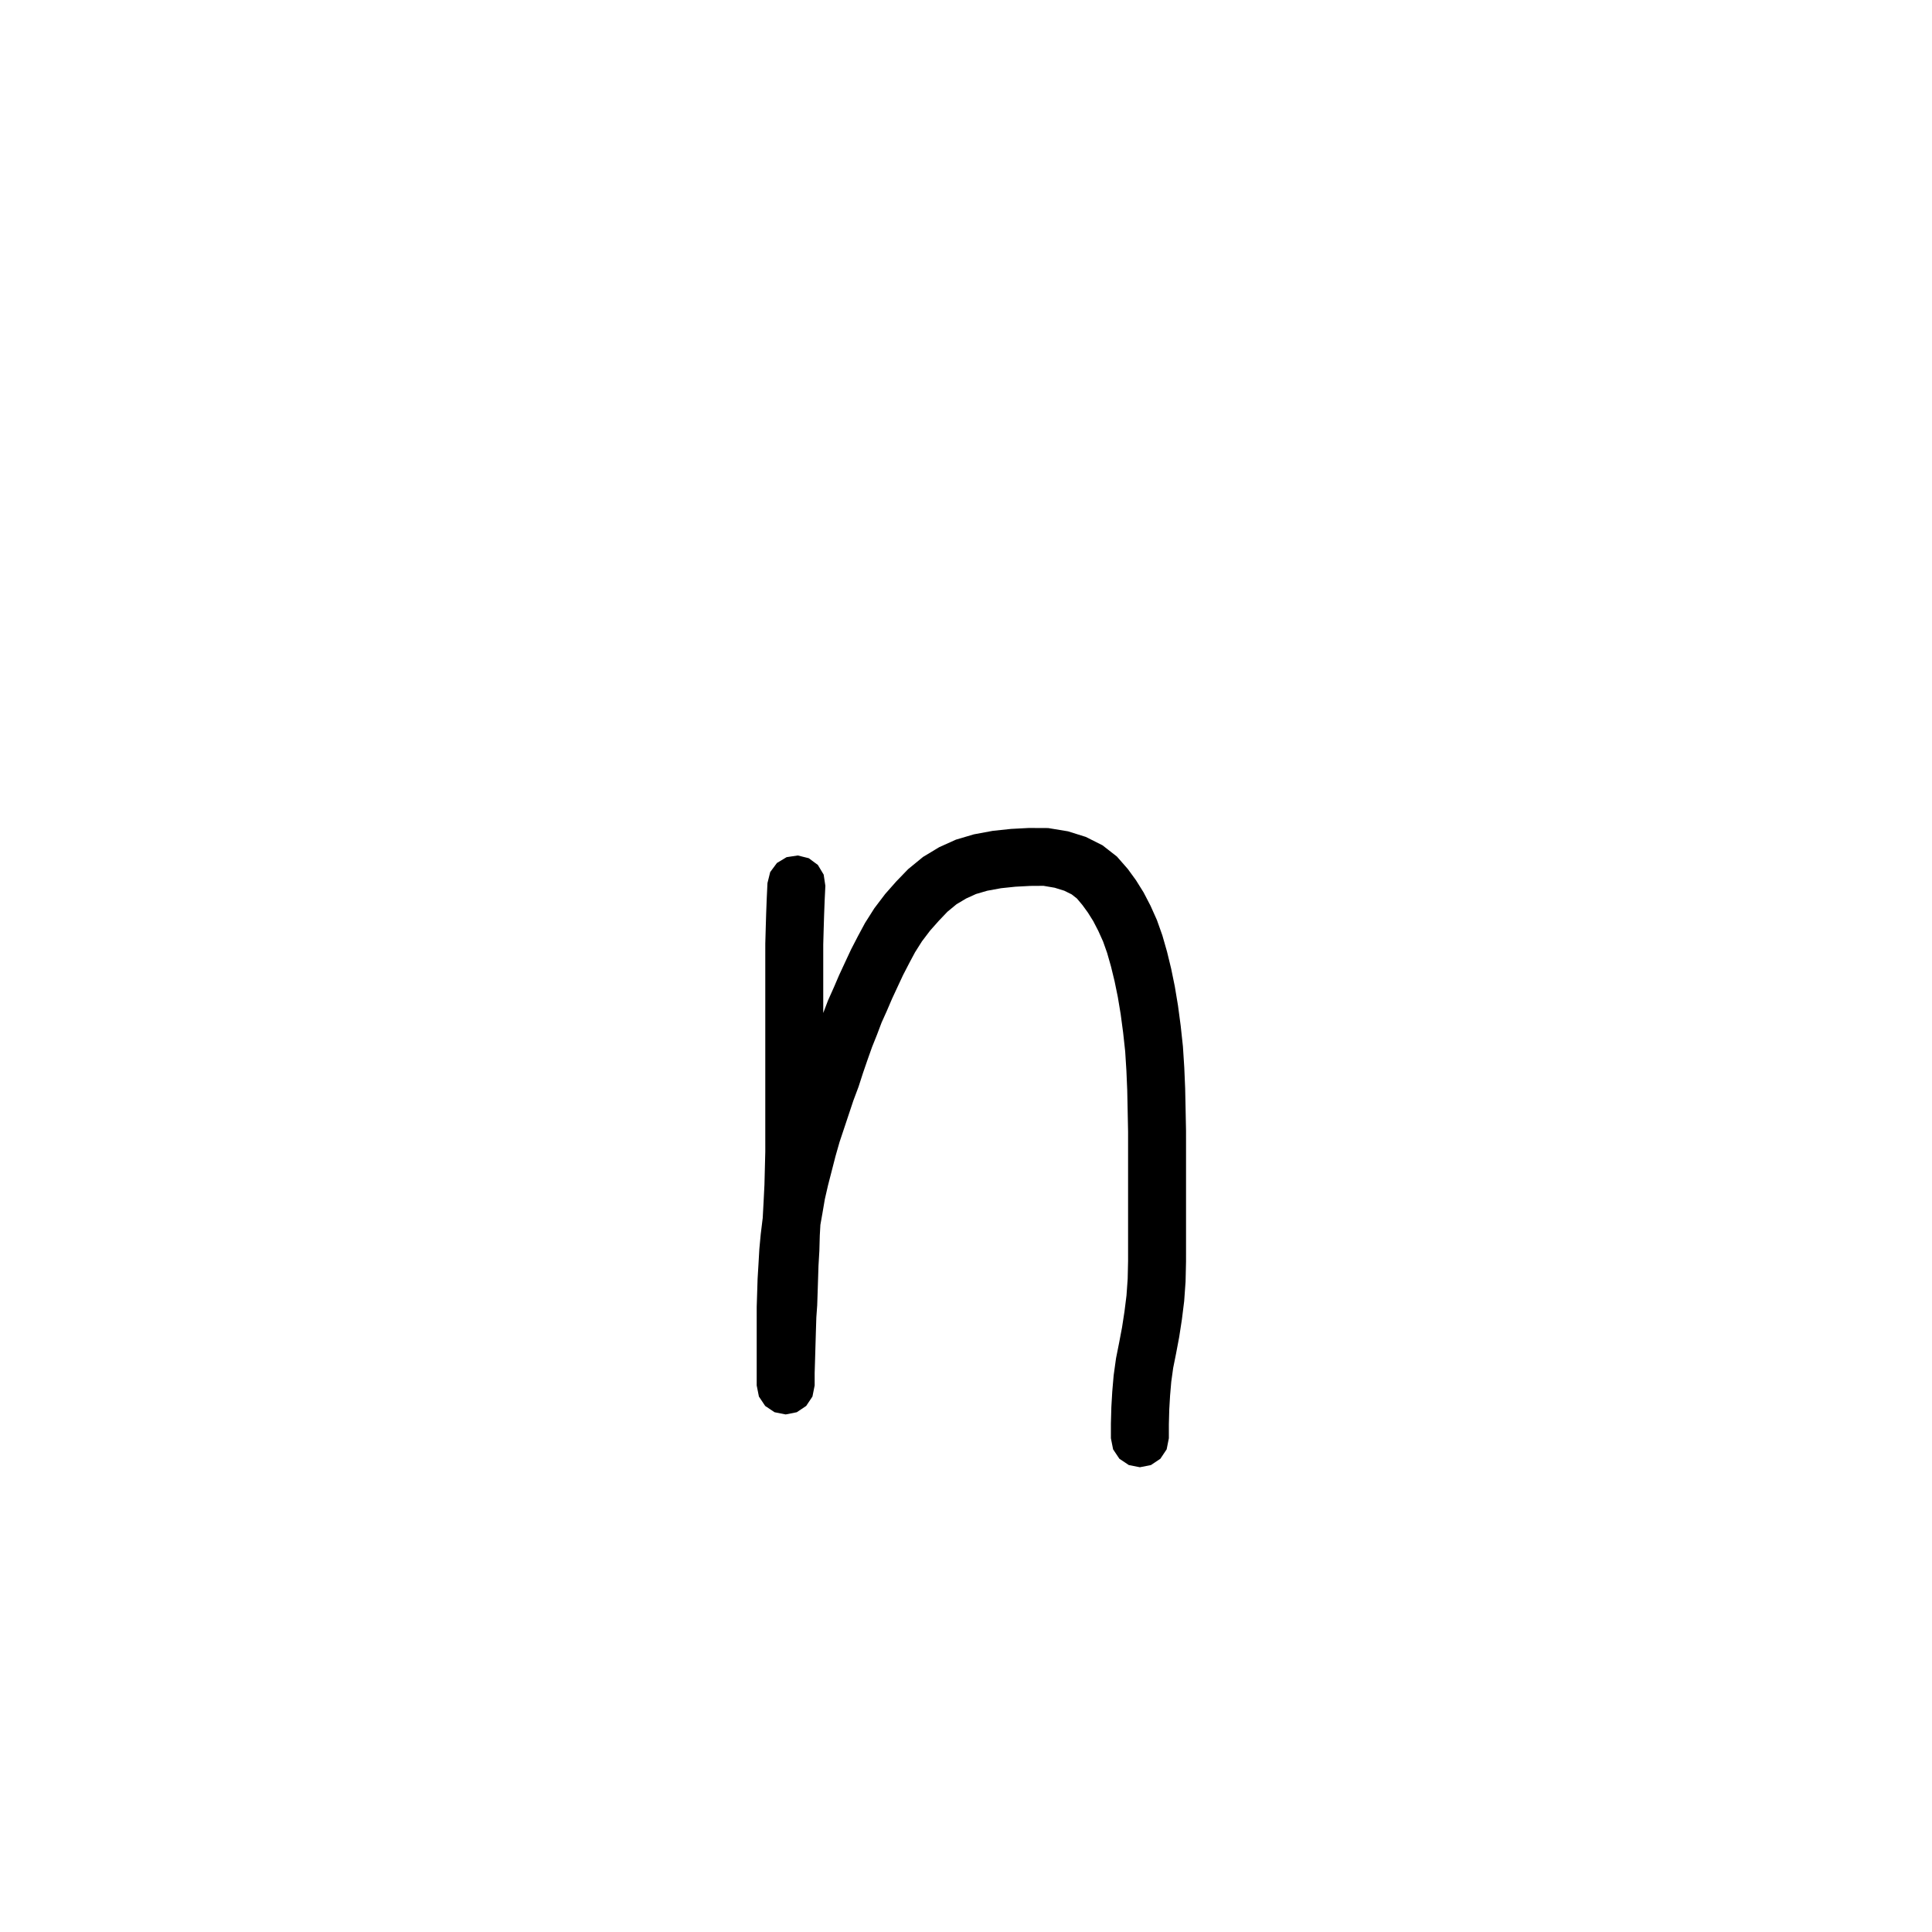
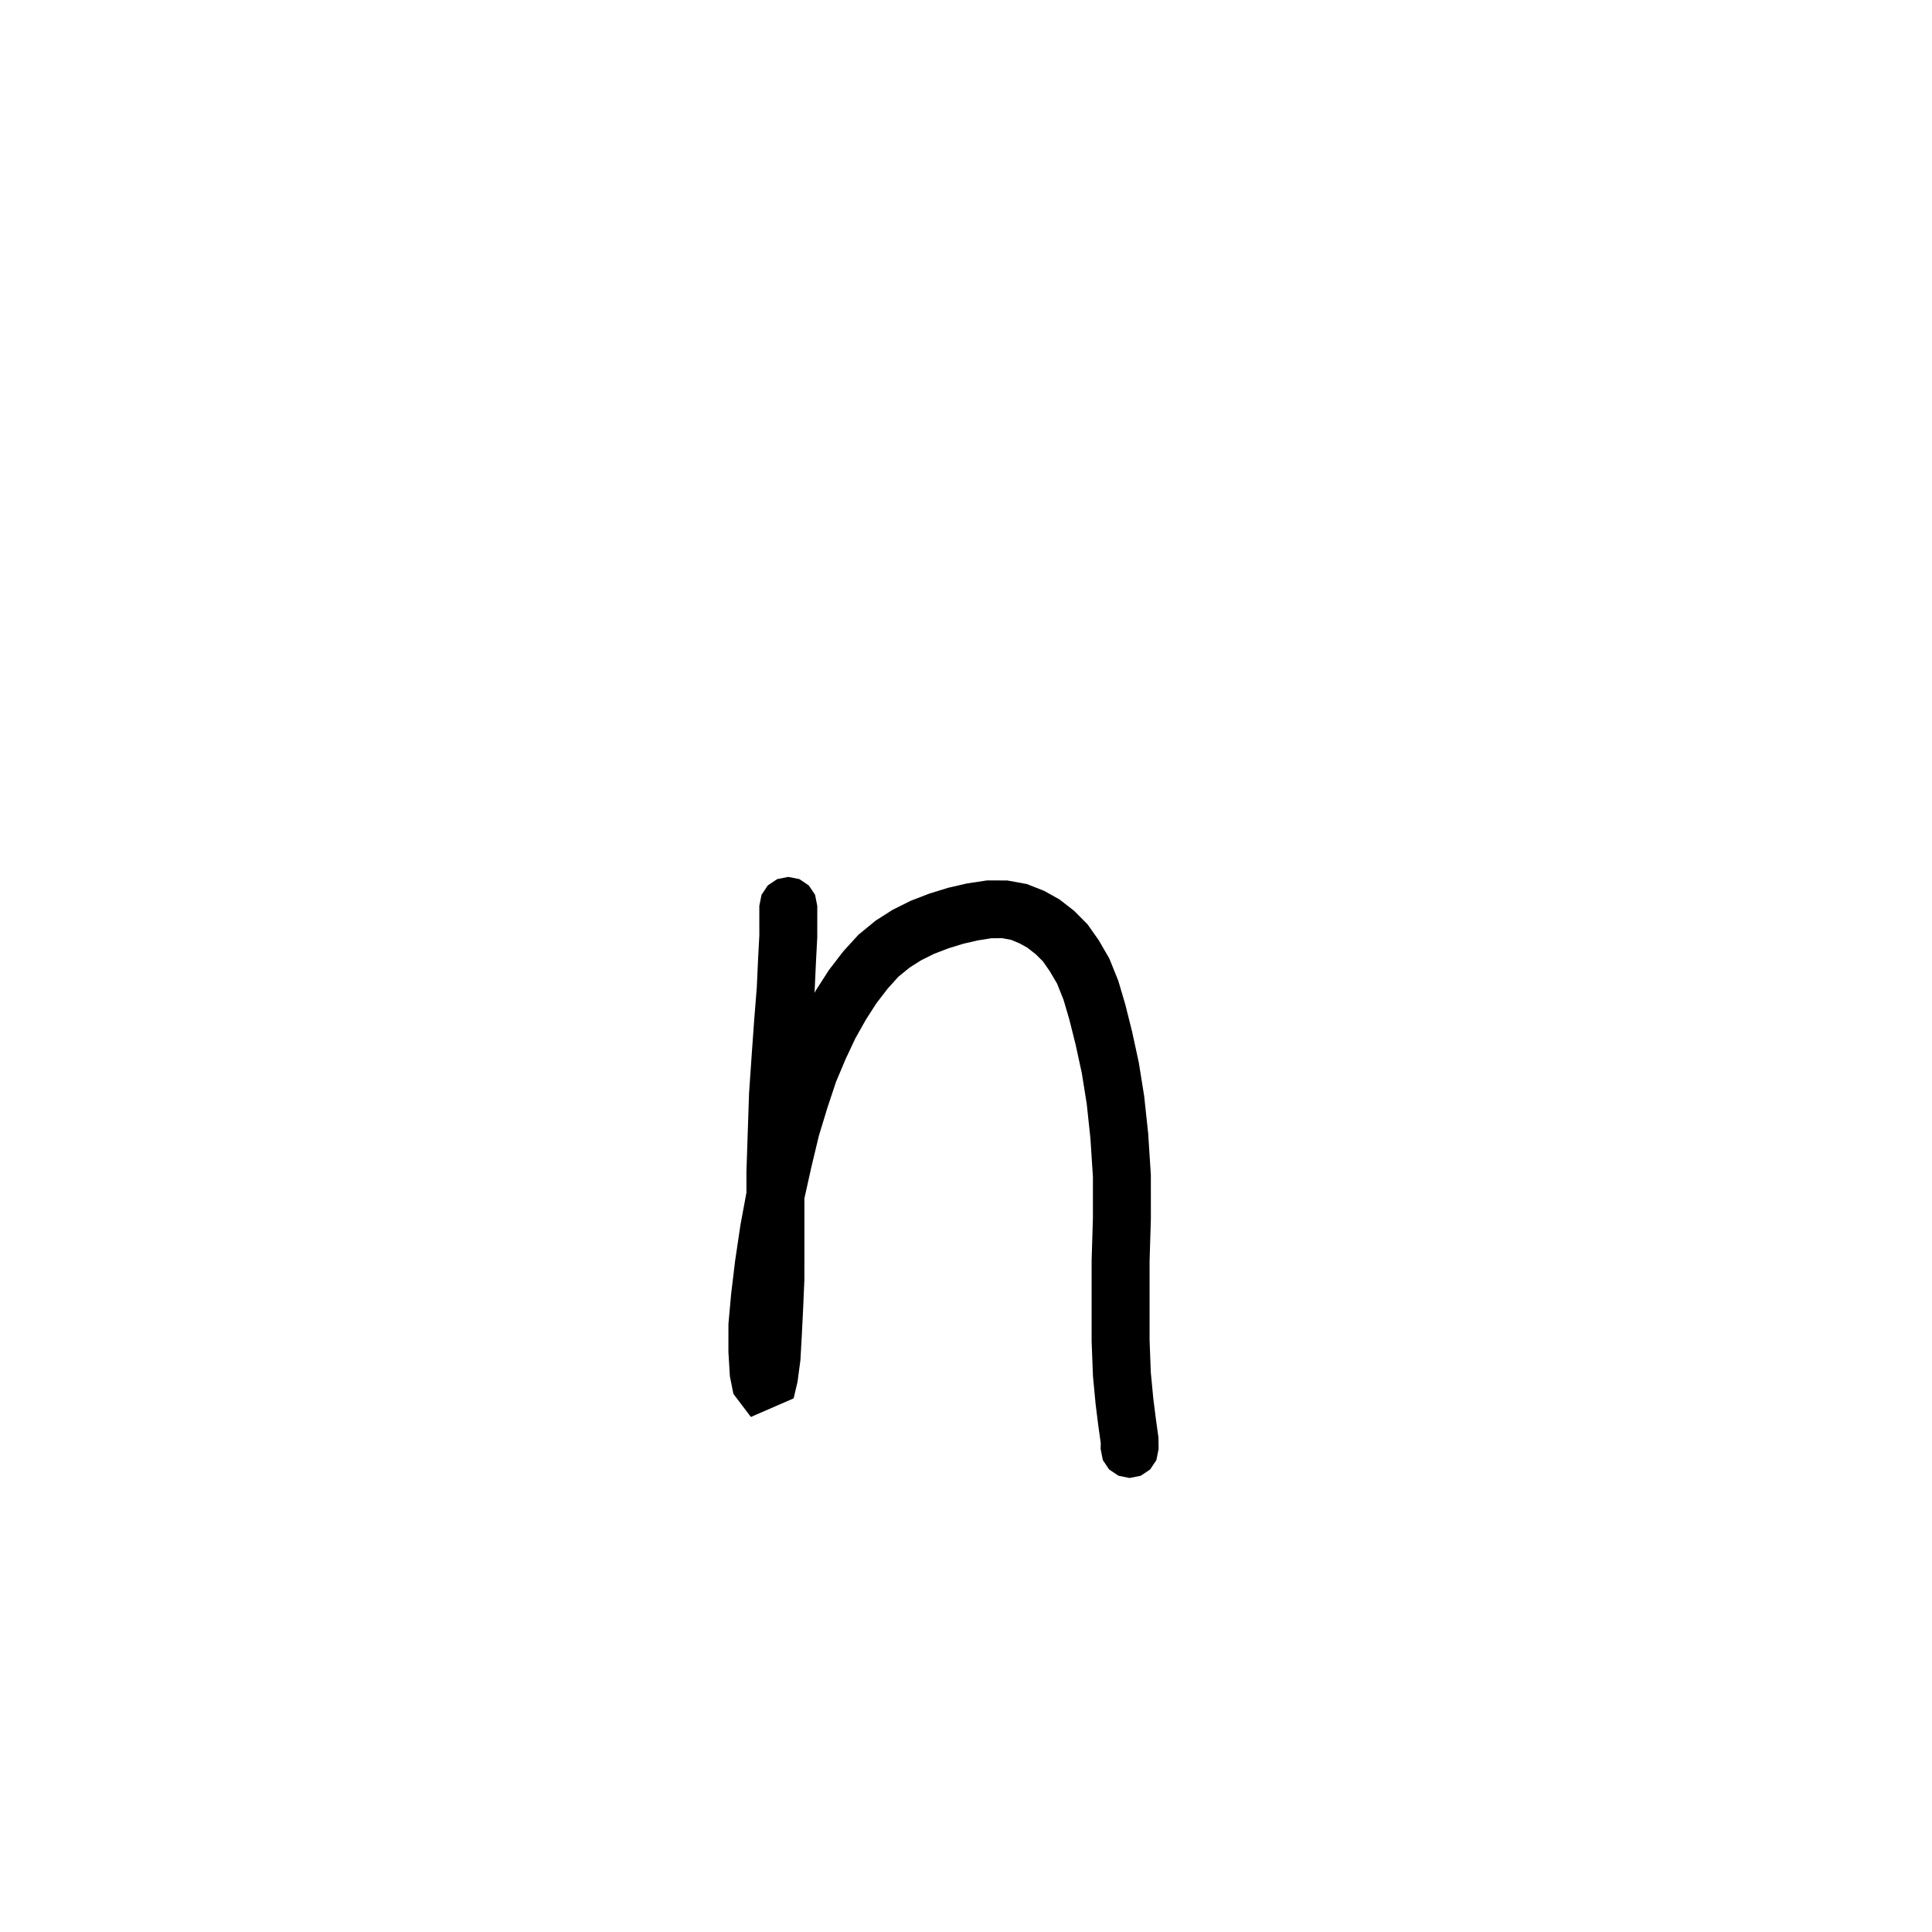
<svg xmlns="http://www.w3.org/2000/svg" viewBox="0 0 300 300" width="300" height="300">
-   <path d="M 119.172 137.119 L 119.06 139.474 L 118.969 141.846 L 118.902 144.07 L 118.834 146.534 L 118.833 148.733 L 118.833 150.8 L 118.833 152.867 L 118.833 154.933 L 118.833 156.867 L 118.833 158.933 L 118.833 161.067 L 118.833 163.4 L 118.833 165.8 L 118.833 168.267 L 118.833 170.867 L 118.833 173.467 L 118.833 176.133 L 118.834 178.811 L 118.768 181.419 L 118.703 183.963 L 118.573 186.567 L 118.44 189.02 L 118.304 191.479 L 118.237 193.874 L 118.105 196.126 L 118.036 198.255 L 117.969 200.319 L 117.906 202.234 L 117.772 204.105 L 117.702 206.262 L 117.635 208.534 L 117.569 210.799 L 117.501 213.052 L 117.5 214.6 L 117.5 215.133 L 117.843 216.855 L 118.818 218.315 L 120.278 219.291 L 122 219.633 L 123.722 219.291 L 125.182 218.315 L 126.157 216.855 L 126.5 215.133 L 126.5 214.6 L 126.499 213.215 L 126.565 211.068 L 126.631 208.799 L 126.698 206.538 L 126.761 204.562 L 126.894 202.699 L 126.964 200.614 L 127.031 198.545 L 127.095 196.541 L 127.229 194.259 L 127.296 191.854 L 127.427 189.513 L 127.561 187.033 L 127.697 184.304 L 127.765 181.647 L 127.833 178.922 L 127.833 176.133 L 127.833 173.467 L 127.833 170.867 L 127.833 168.267 L 127.833 165.8 L 127.833 163.4 L 127.833 161.067 L 127.833 158.933 L 127.833 156.867 L 127.833 154.933 L 127.833 152.867 L 127.833 150.8 L 127.833 148.733 L 127.833 146.666 L 127.898 144.33 L 127.964 142.154 L 128.051 139.859 L 128.162 137.547 L 127.901 135.811 L 126.996 134.306 L 125.585 133.262 L 123.881 132.838 L 122.144 133.099 L 120.64 134.004 L 119.596 135.415 Z M 126.5 215.133 L 126.5 214.733 L 126.5 213.4 L 126.5 211.267 L 126.5 209.2 L 126.5 207.133 L 126.5 205.133 L 126.499 203.071 L 126.564 201.076 L 126.629 199.007 L 126.759 196.864 L 126.888 194.602 L 127.074 192.615 L 127.317 190.598 L 127.7 188.438 L 128.079 186.216 L 128.573 184.062 L 129.158 181.787 L 129.743 179.512 L 130.366 177.328 L 131.069 175.223 L 131.802 173.023 L 132.509 170.901 L 133.315 168.75 L 134.002 166.623 L 134.715 164.55 L 135.411 162.588 L 136.193 160.634 L 136.891 158.787 L 137.721 156.941 L 138.509 155.101 L 139.346 153.299 L 140.239 151.385 L 141.182 149.563 L 142.082 147.876 L 143.162 146.168 L 144.416 144.516 L 145.776 142.983 L 147.119 141.573 L 148.531 140.408 L 150.024 139.518 L 151.559 138.821 L 153.301 138.313 L 155.445 137.92 L 157.687 137.686 L 159.985 137.565 L 162.036 137.552 L 163.769 137.847 L 165.262 138.311 L 166.408 138.878 L 167.23 139.525 L 168.078 140.535 L 168.935 141.715 L 169.755 143.024 L 170.547 144.554 L 171.289 146.205 L 171.912 147.964 L 172.516 150.082 L 173.075 152.382 L 173.575 154.819 L 174.016 157.465 L 174.399 160.34 L 174.717 163.252 L 174.906 166.239 L 175.036 169.275 L 175.101 172.425 L 175.167 175.712 L 175.167 179 L 175.167 182.467 L 175.167 186 L 175.167 189.467 L 175.167 192.733 L 175.167 195.817 L 175.105 198.591 L 174.921 201.163 L 174.61 203.646 L 174.231 206.108 L 173.783 208.474 L 173.296 210.917 L 172.928 213.563 L 172.712 216.075 L 172.571 218.476 L 172.5 221.047 L 172.5 223.333 L 172.843 225.055 L 173.818 226.515 L 175.278 227.491 L 177 227.833 L 178.722 227.491 L 180.182 226.515 L 181.157 225.055 L 181.5 223.333 L 181.5 221.175 L 181.563 218.858 L 181.688 216.725 L 181.872 214.571 L 182.17 212.417 L 182.617 210.192 L 183.102 207.625 L 183.524 204.887 L 183.879 202.037 L 184.095 199.009 L 184.166 195.916 L 184.167 192.733 L 184.167 189.467 L 184.167 186 L 184.167 182.467 L 184.167 179 L 184.166 175.622 L 184.099 172.242 L 184.031 168.991 L 183.894 165.761 L 183.683 162.481 L 183.334 159.26 L 182.917 156.135 L 182.425 153.181 L 181.858 150.418 L 181.218 147.785 L 180.488 145.236 L 179.645 142.862 L 178.653 140.646 L 177.578 138.576 L 176.398 136.685 L 175.122 134.932 L 173.437 133.008 L 171.192 131.255 L 168.605 129.955 L 165.831 129.086 L 162.764 128.581 L 159.748 128.568 L 156.979 128.714 L 154.155 129.013 L 151.233 129.554 L 148.441 130.379 L 145.843 131.548 L 143.336 133.059 L 141.014 134.96 L 139.158 136.884 L 137.451 138.817 L 135.771 141.032 L 134.318 143.324 L 133.218 145.371 L 132.161 147.415 L 131.187 149.501 L 130.291 151.432 L 129.479 153.326 L 128.575 155.346 L 127.807 157.366 L 126.989 159.412 L 126.218 161.583 L 125.464 163.777 L 124.818 165.783 L 124.024 167.899 L 123.264 170.177 L 122.531 172.377 L 121.767 174.672 L 121.057 177.155 L 120.442 179.546 L 119.827 181.938 L 119.254 184.451 L 118.833 186.896 L 118.416 189.269 L 118.126 191.651 L 117.912 193.932 L 117.774 196.336 L 117.638 198.593 L 117.569 200.791 L 117.501 202.929 L 117.5 205.133 L 117.5 207.133 L 117.5 209.2 L 117.5 211.267 L 117.5 213.4 L 117.5 214.733 L 117.5 215.133 L 117.843 216.855 L 118.818 218.315 L 120.278 219.291 L 122 219.633 L 123.722 219.291 L 125.182 218.315 L 126.157 216.855 Z" fill="black" fill-rule="nonzero" />
+   <path d="M 126.906 141 L 126.906 140.667 L 126.564 138.945 L 125.588 137.485 L 124.128 136.509 L 122.406 136.167 L 120.684 136.509 L 119.224 137.485 L 118.249 138.945 L 117.906 140.667 L 117.906 141 L 118.249 142.722 L 119.224 144.182 L 120.684 145.157 L 122.406 145.5 L 124.128 145.157 L 125.588 144.182 L 126.564 142.722 Z M 117.906 140.667 L 117.906 143 L 117.909 145.255 L 117.712 148.981 L 117.515 153.313 L 117.119 158.261 L 116.717 163.885 L 116.312 169.771 L 116.109 175.85 L 115.907 181.924 L 115.906 187.8 L 115.906 193.4 L 115.907 198.508 L 115.711 202.991 L 115.512 206.963 L 115.325 210.393 L 114.967 213.06 L 114.777 214.062 L 120.619 211.975 L 122.533 213.964 L 122.279 212.703 L 122.105 209.678 L 122.101 206.014 L 122.481 201.876 L 123.066 197 L 123.845 191.74 L 124.816 186.498 L 125.991 181.212 L 127.15 176.376 L 128.494 171.964 L 129.82 167.98 L 131.318 164.428 L 132.807 161.261 L 134.465 158.315 L 136.086 155.79 L 137.863 153.481 L 139.51 151.659 L 141.253 150.239 L 143.021 149.118 L 145.019 148.119 L 147.278 147.252 L 149.576 146.545 L 151.856 146.019 L 153.965 145.686 L 155.616 145.683 L 156.97 145.927 L 158.28 146.467 L 159.51 147.144 L 160.829 148.174 L 161.949 149.281 L 163.01 150.816 L 164.152 152.752 L 165.151 155.263 L 166.062 158.374 L 167.023 162.219 L 167.983 166.629 L 168.745 171.389 L 169.322 176.78 L 169.708 182.741 L 169.707 189.132 L 169.507 195.731 L 169.506 202.2 L 169.507 208.28 L 169.715 213.687 L 170.132 218.084 L 170.545 221.388 L 170.927 224.093 L 170.906 225 L 171.249 226.722 L 172.224 228.182 L 173.684 229.157 L 175.406 229.5 L 177.128 229.157 L 178.588 228.182 L 179.564 226.722 L 179.906 225 L 179.886 223.24 L 179.468 220.212 L 179.08 217.116 L 178.697 213.113 L 178.506 208.12 L 178.506 202.2 L 178.506 195.869 L 178.706 189.268 L 178.704 182.459 L 178.29 176.02 L 177.668 170.211 L 176.829 164.971 L 175.789 160.181 L 174.75 156.026 L 173.662 152.337 L 172.261 148.848 L 170.603 145.984 L 168.863 143.519 L 166.784 141.426 L 164.502 139.656 L 162.133 138.333 L 159.442 137.273 L 156.396 136.717 L 153.247 136.714 L 150.156 137.181 L 147.236 137.855 L 144.334 138.748 L 141.394 139.881 L 138.592 141.282 L 135.959 142.961 L 133.303 145.141 L 130.949 147.719 L 128.726 150.61 L 126.748 153.685 L 124.806 157.139 L 123.094 160.772 L 121.393 164.82 L 119.918 169.236 L 118.463 174.024 L 117.221 179.188 L 115.997 184.702 L 114.967 190.26 L 114.146 195.8 L 113.531 200.924 L 113.111 205.586 L 113.108 209.922 L 113.334 213.697 L 113.879 216.436 L 116.594 220.025 L 123.235 217.138 L 123.845 214.54 L 124.288 211.207 L 124.5 207.437 L 124.701 203.409 L 124.905 198.692 L 124.906 193.4 L 124.906 187.8 L 124.906 182.076 L 125.104 176.15 L 125.3 170.229 L 125.695 164.515 L 126.093 158.939 L 126.497 153.887 L 126.701 149.419 L 126.904 145.545 L 126.906 143 L 126.906 140.667 L 126.564 138.945 L 125.588 137.485 L 124.128 136.509 L 122.406 136.167 L 120.684 136.509 L 119.224 137.485 L 118.249 138.945 Z" fill="black" fill-rule="nonzero" />
</svg>
